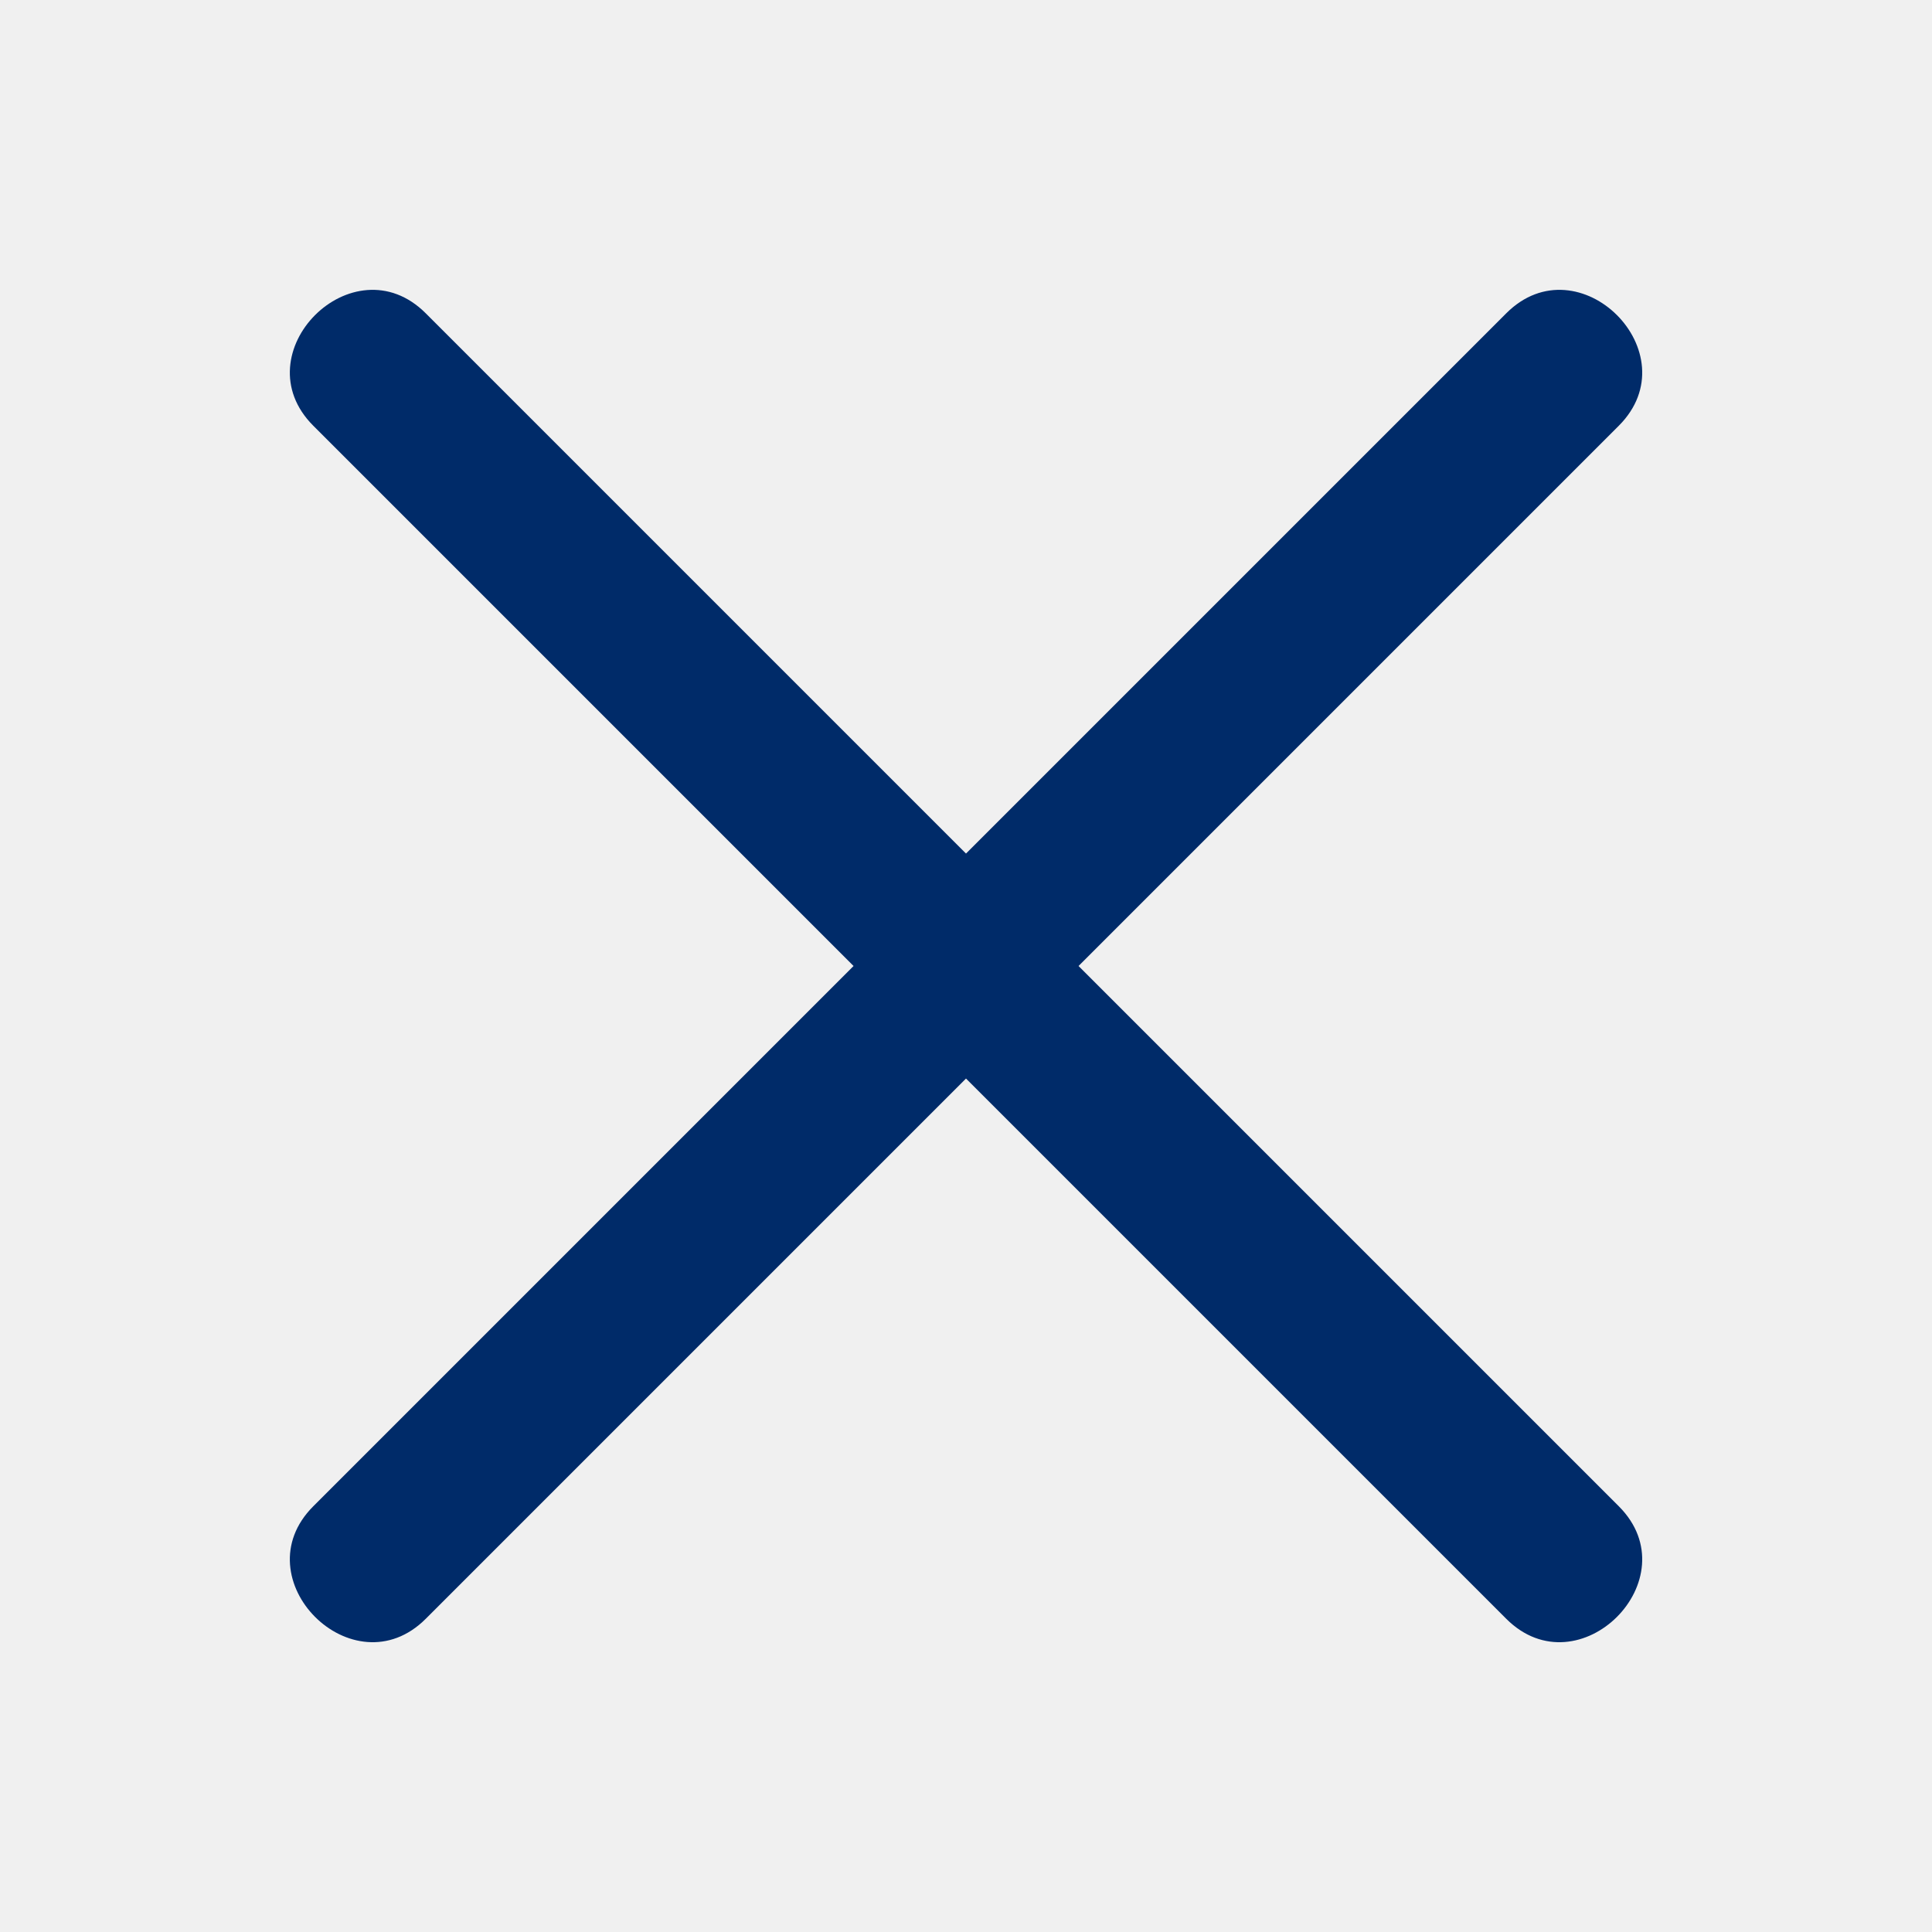
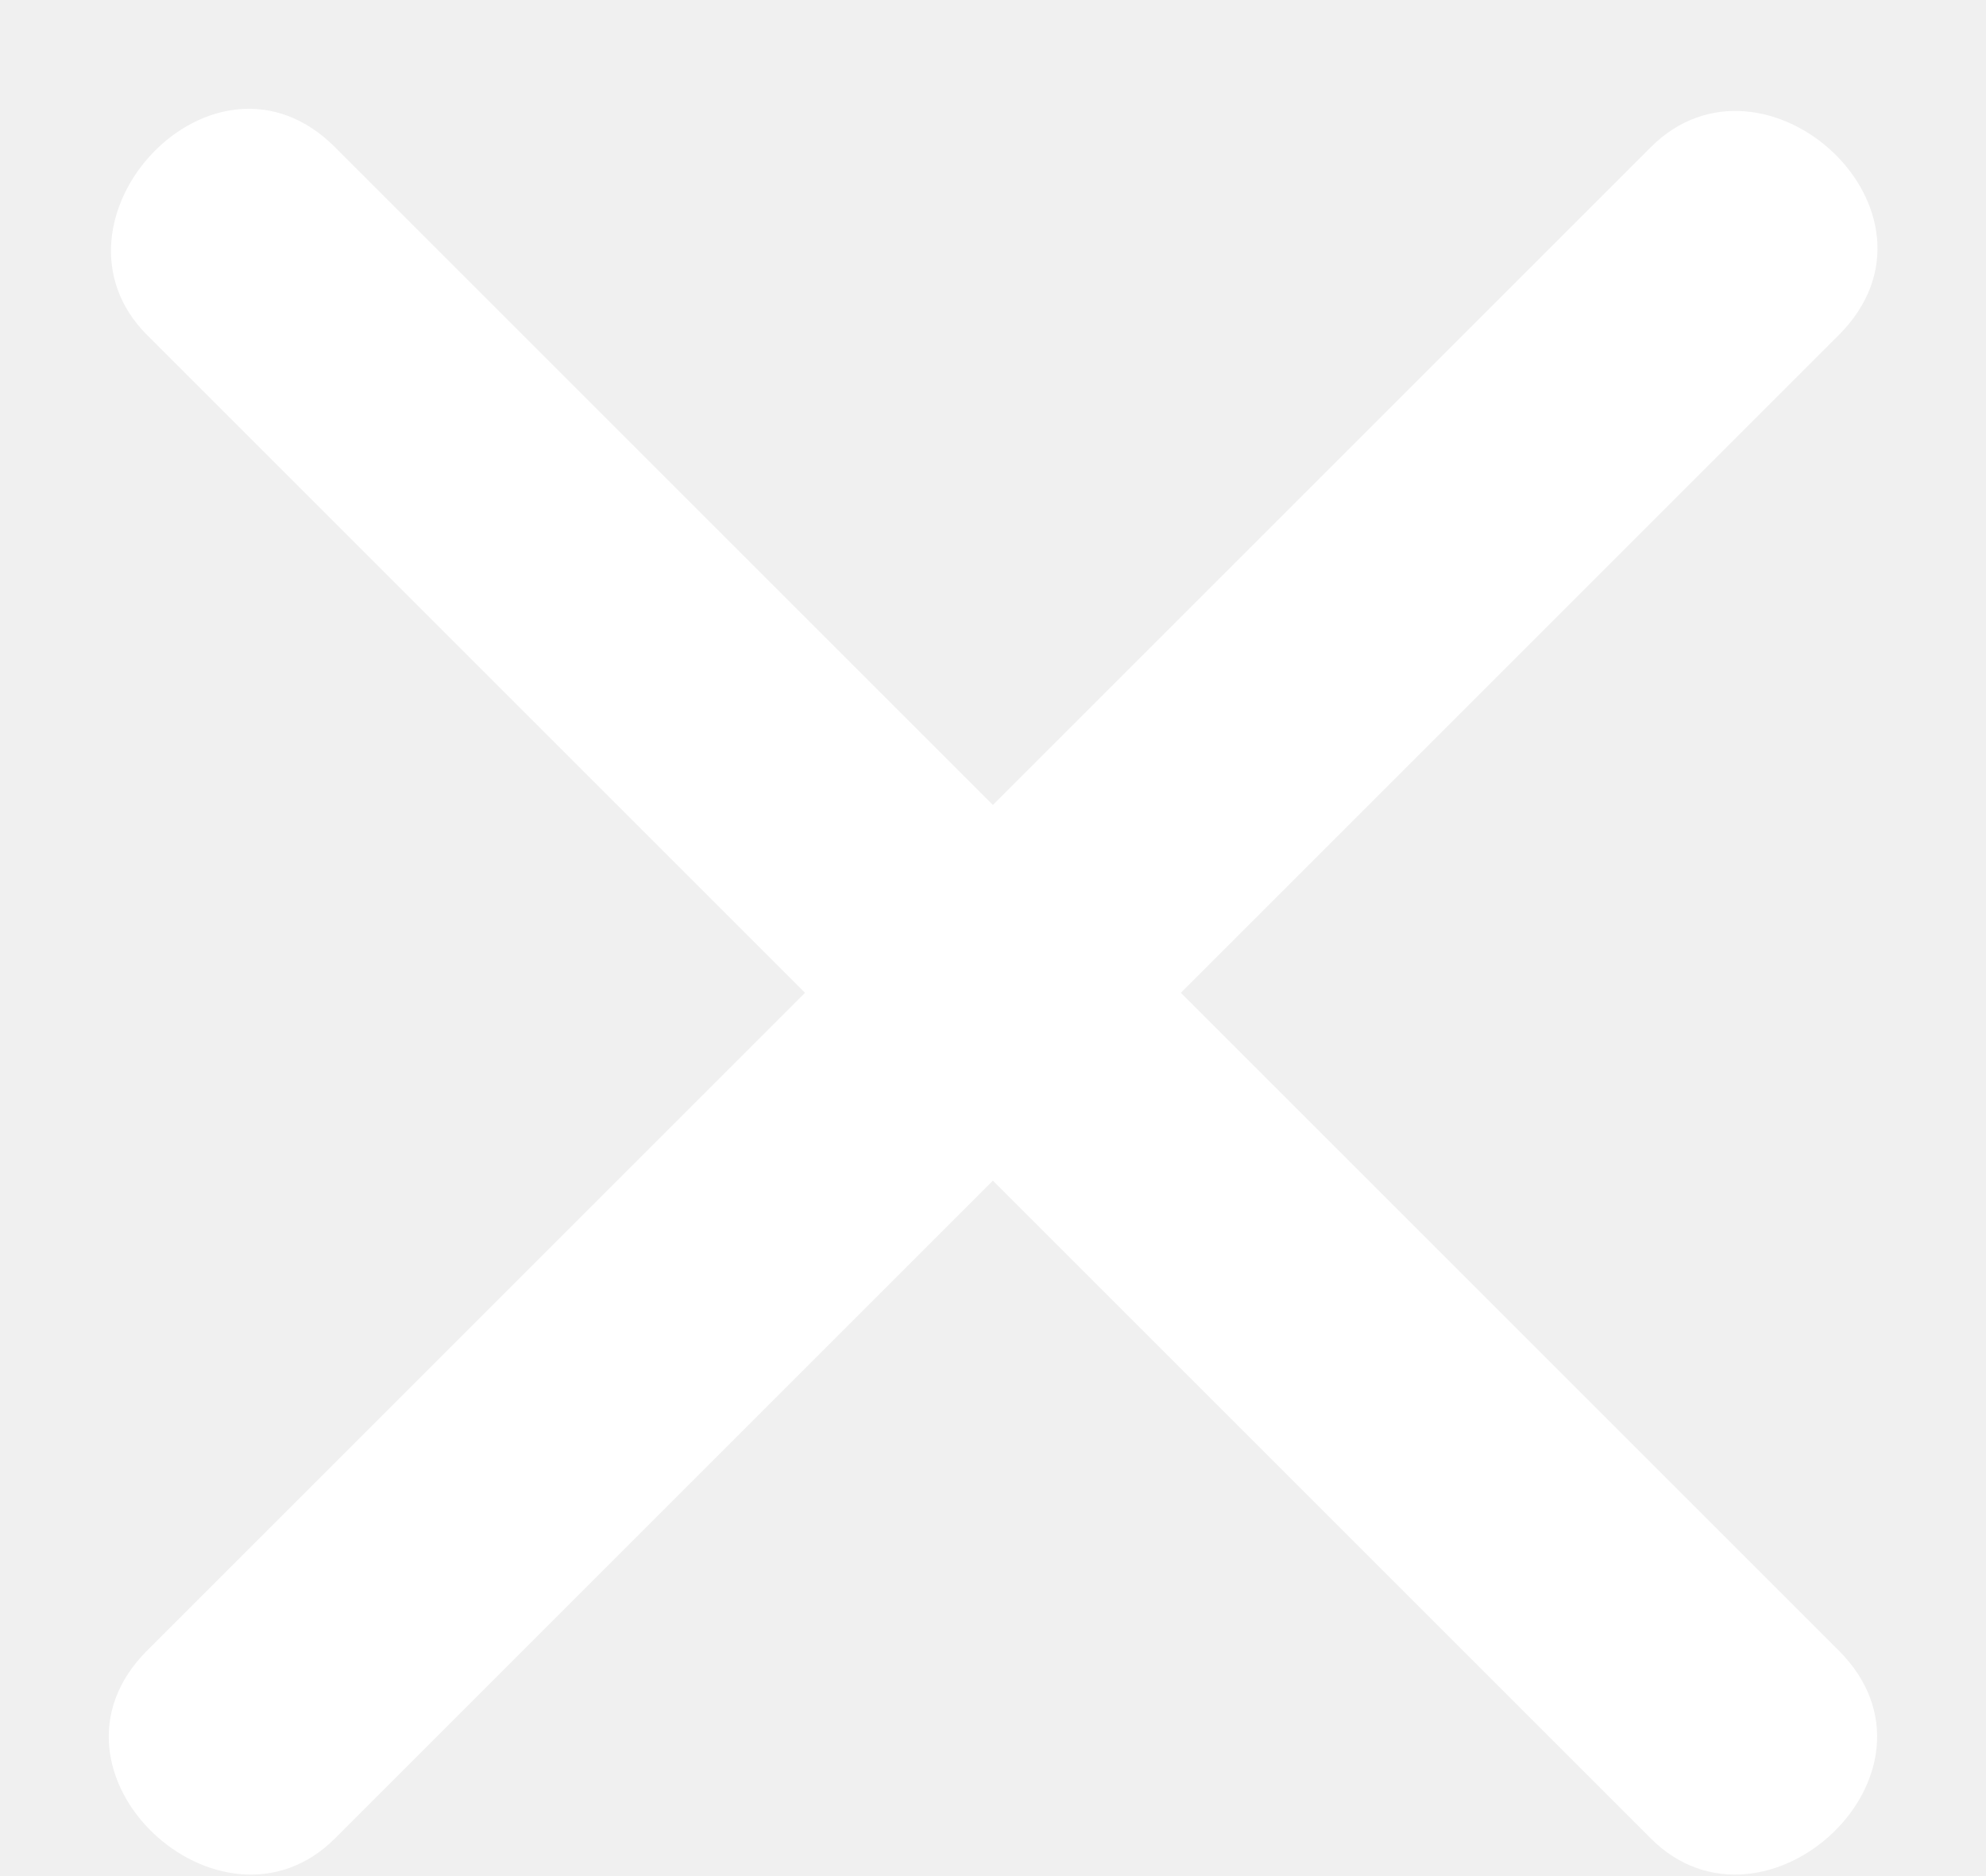
- <svg xmlns="http://www.w3.org/2000/svg" width="20" height="20" viewBox="0 0 20 20" fill="none">
-   <path d="M4.407 3.243L10 8.836L15.593 3.243C16.344 2.492 17.508 3.656 16.758 4.407L11.165 10L16.758 15.593C17.508 16.344 16.344 17.508 15.593 16.758L10 11.165L4.407 16.758C3.656 17.508 2.492 16.344 3.243 15.593L8.836 10L3.243 4.407C2.492 3.656 3.656 2.492 4.407 3.243Z" fill="#002B69" />
+ <svg xmlns="http://www.w3.org/2000/svg" width="18" height="17" viewBox="0 0 18 17" fill="none">
+   <path d="M8.999 10.703L3.037 16.665C2.005 17.698 0.232 16.064 1.334 14.962L7.296 9L1.334 3.038C0.302 2.006 1.935 0.232 3.037 1.335L8.999 7.297L14.961 1.335C15.993 0.303 17.775 1.927 16.665 3.038L10.703 9L16.665 14.962C17.767 16.064 15.993 17.698 14.961 16.665L8.999 10.703Z" fill="white" />
</svg>
